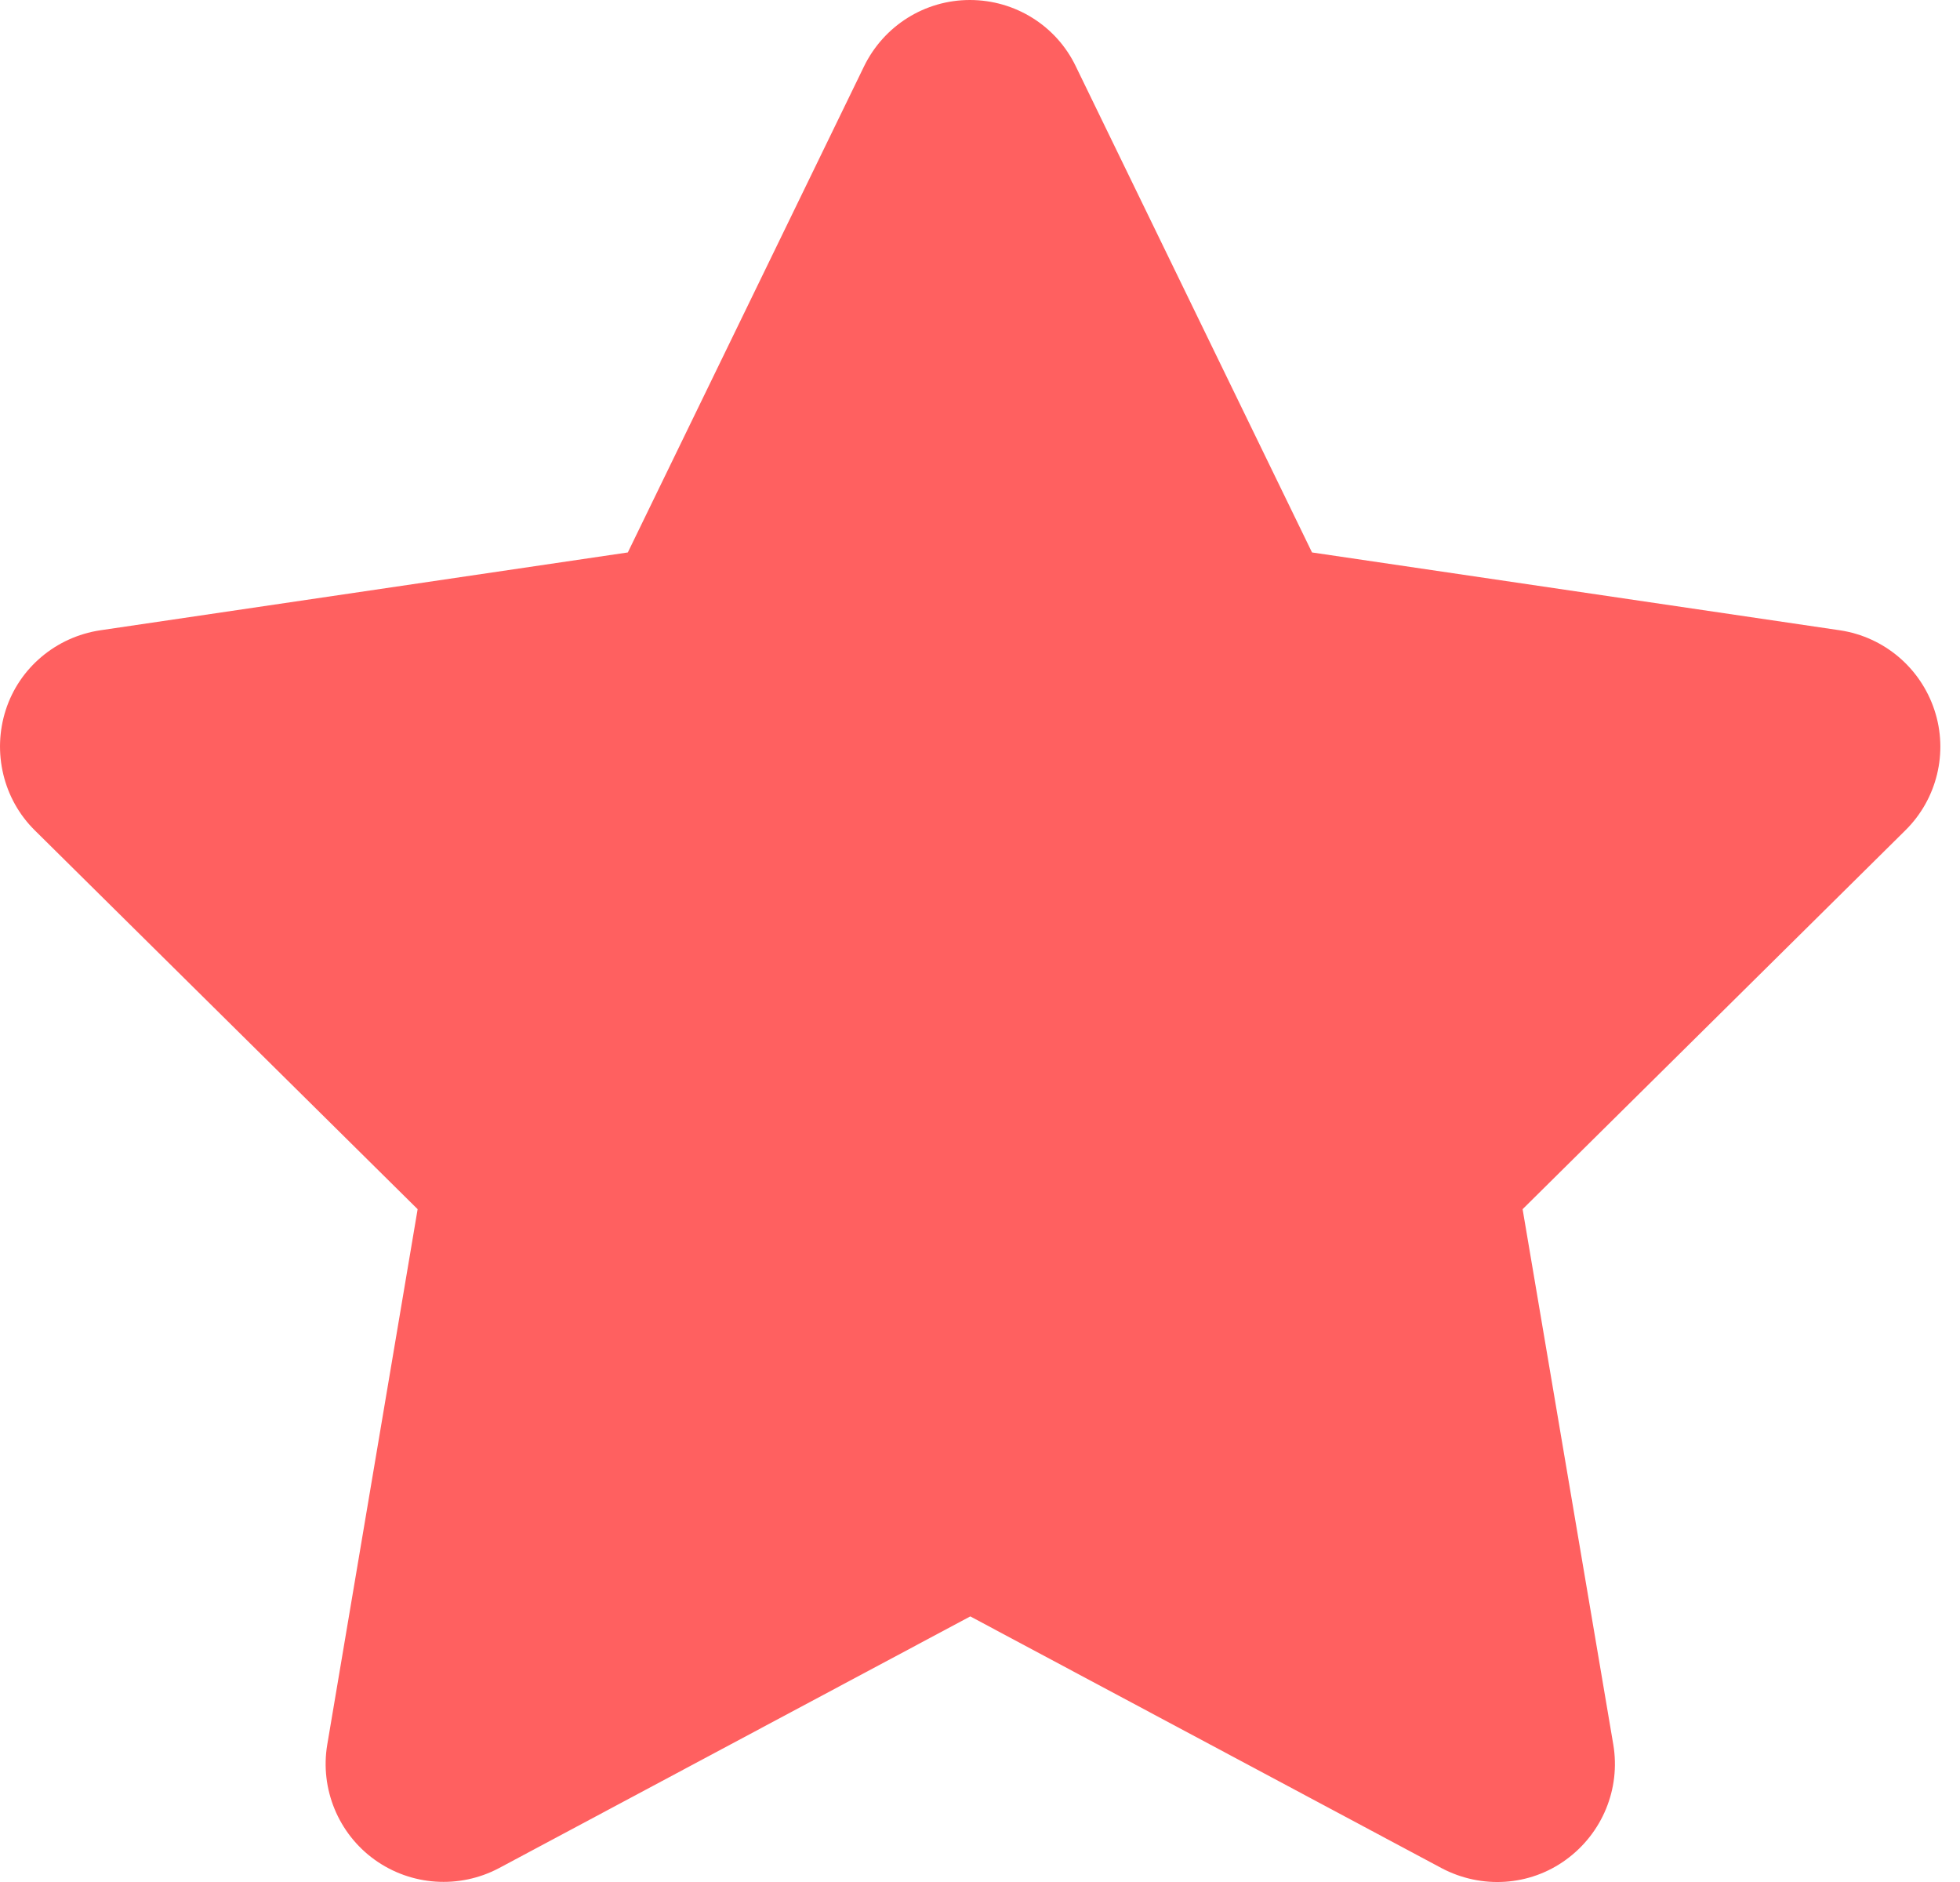
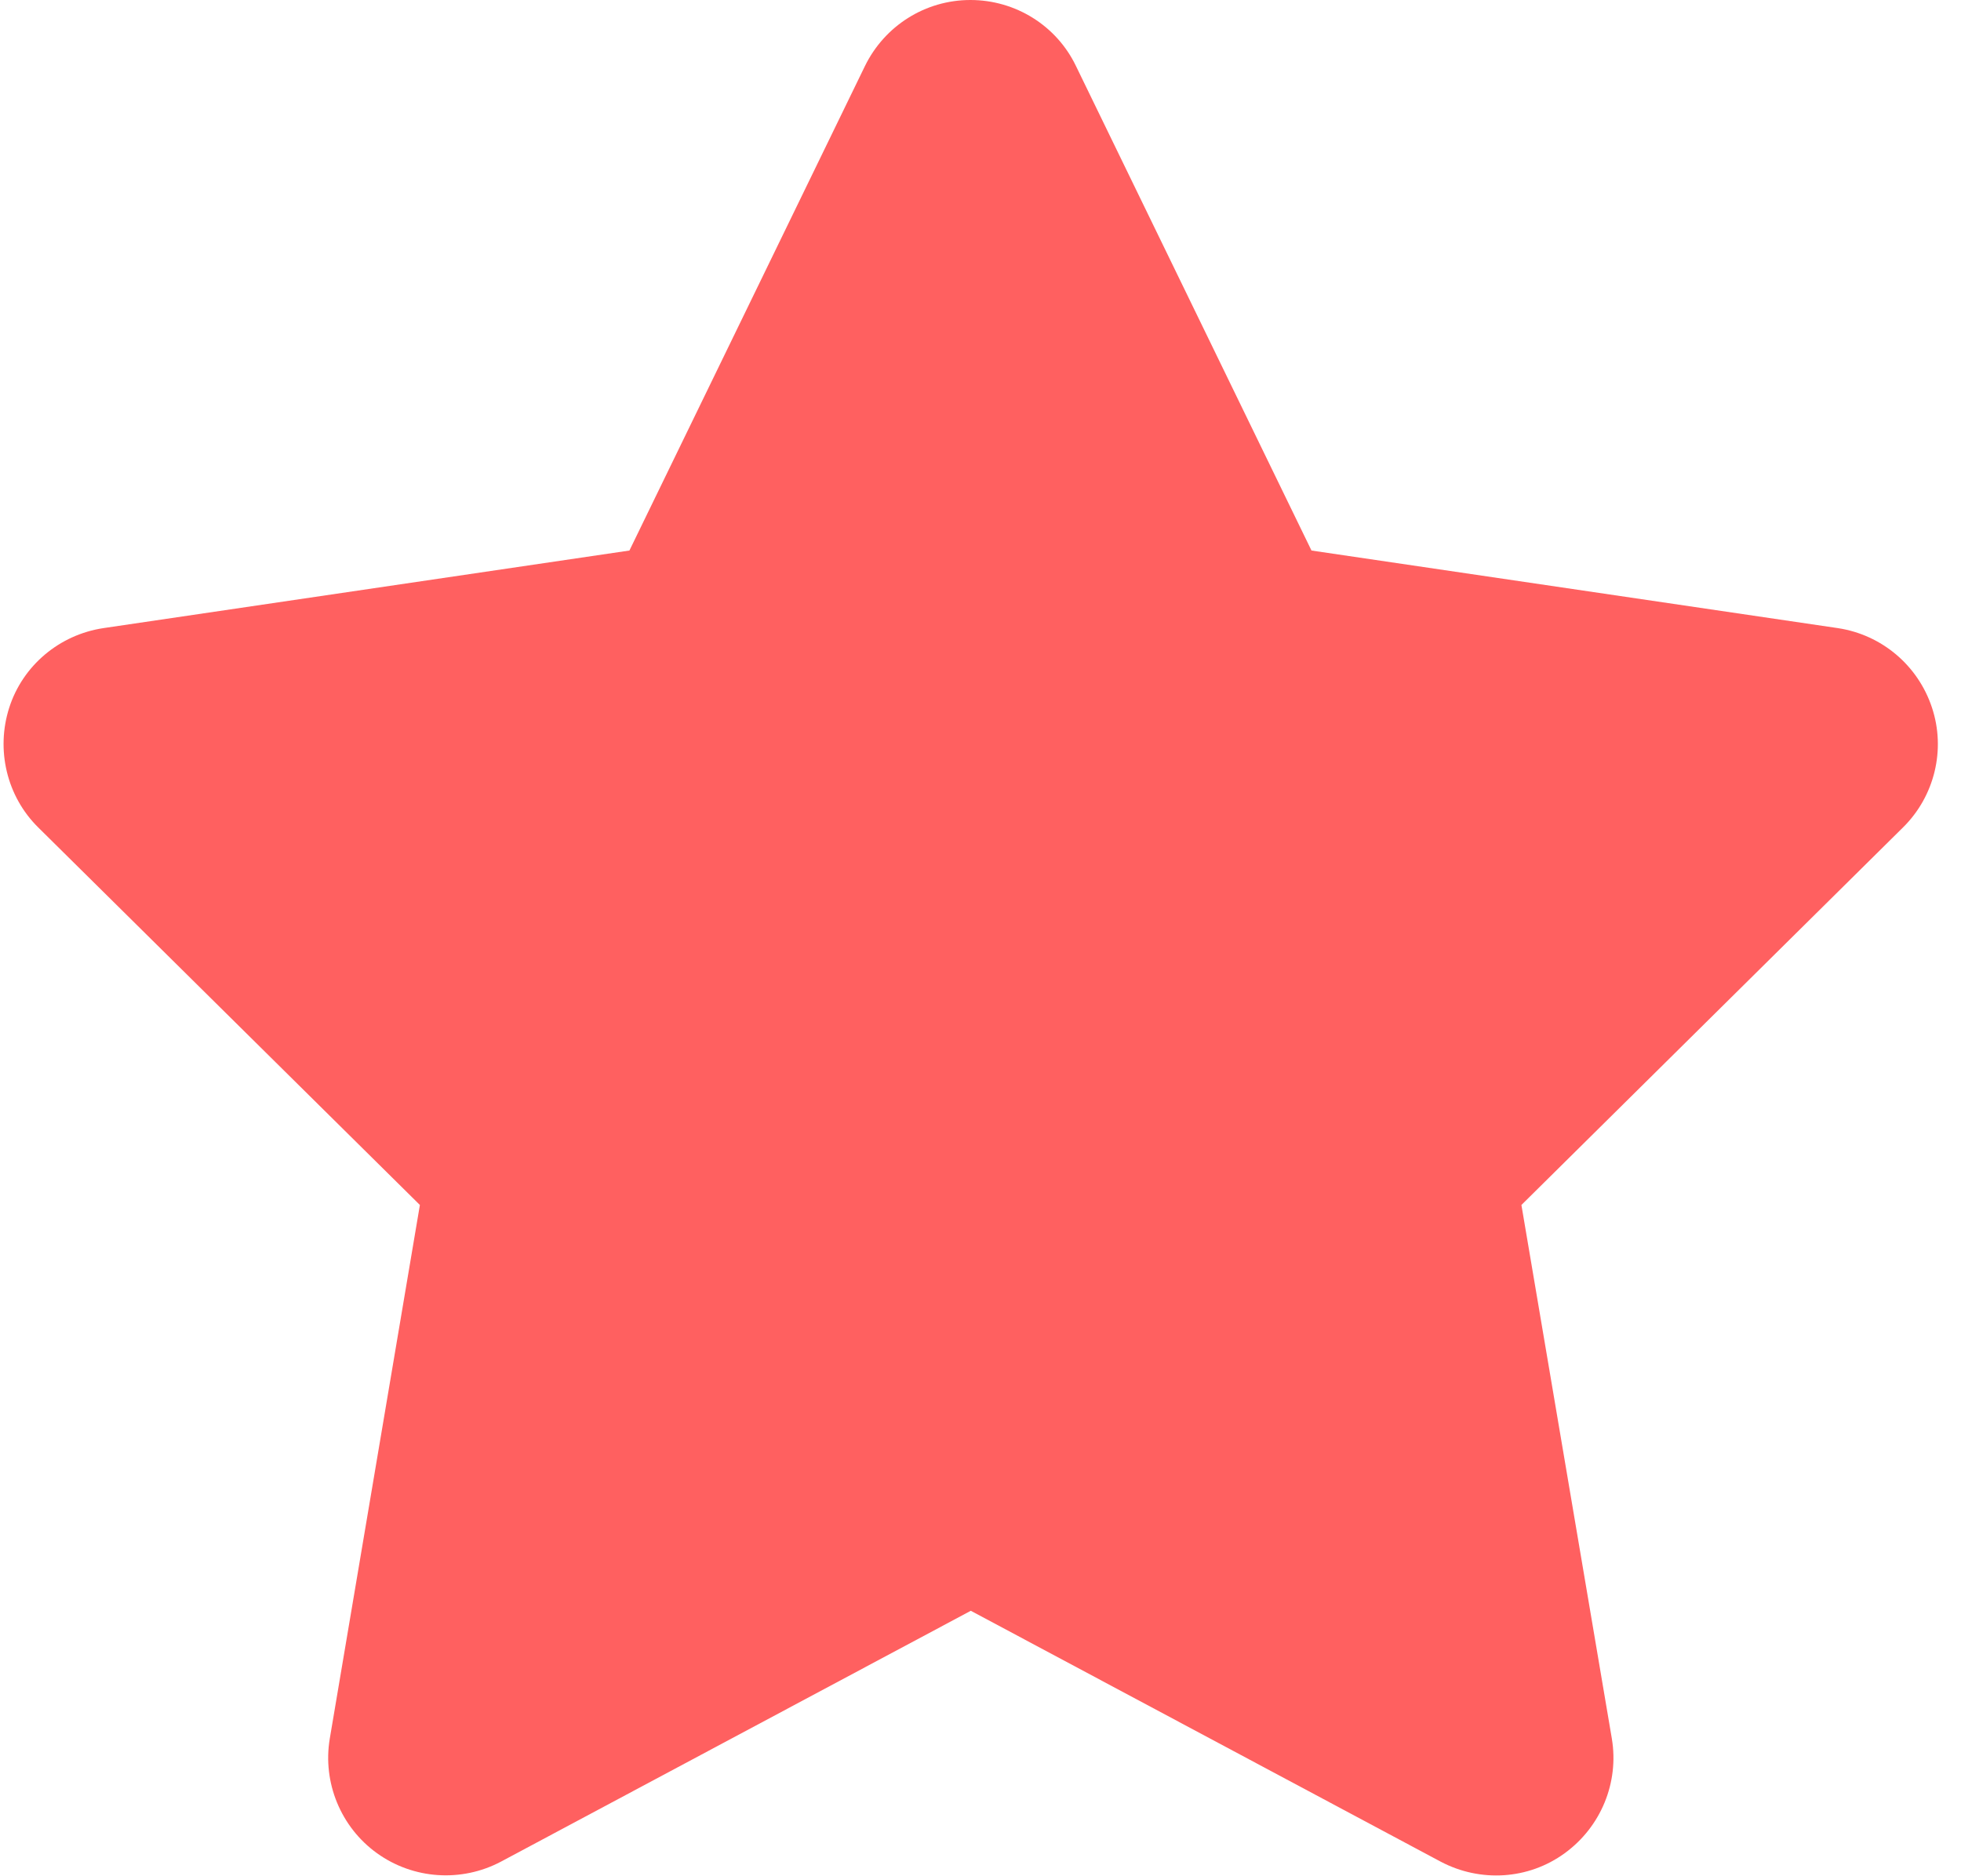
- <svg xmlns="http://www.w3.org/2000/svg" width="25" height="24" viewBox="0 0 25 24" fill="none">
+ <svg xmlns="http://www.w3.org/2000/svg" width="23" height="22" viewBox="0 0 25 24" fill="none">
  <path d="M13.721 0.844C13.473 0.328 12.948 0 12.371 0C11.795 0 11.275 0.328 11.022 0.844L8.008 7.045L1.277 8.038C0.715 8.123 0.246 8.516 0.073 9.055C-0.1 9.594 0.04 10.19 0.443 10.588L5.327 15.42L4.174 22.249C4.08 22.811 4.315 23.383 4.779 23.716C5.243 24.049 5.857 24.091 6.363 23.824L12.376 20.613L18.389 23.824C18.896 24.091 19.51 24.054 19.974 23.716C20.438 23.379 20.672 22.811 20.578 22.249L19.421 15.42L24.304 10.588C24.707 10.19 24.853 9.594 24.674 9.055C24.496 8.516 24.032 8.123 23.47 8.038L16.735 7.045L13.721 0.844Z" fill="#FF6060" />
</svg>
